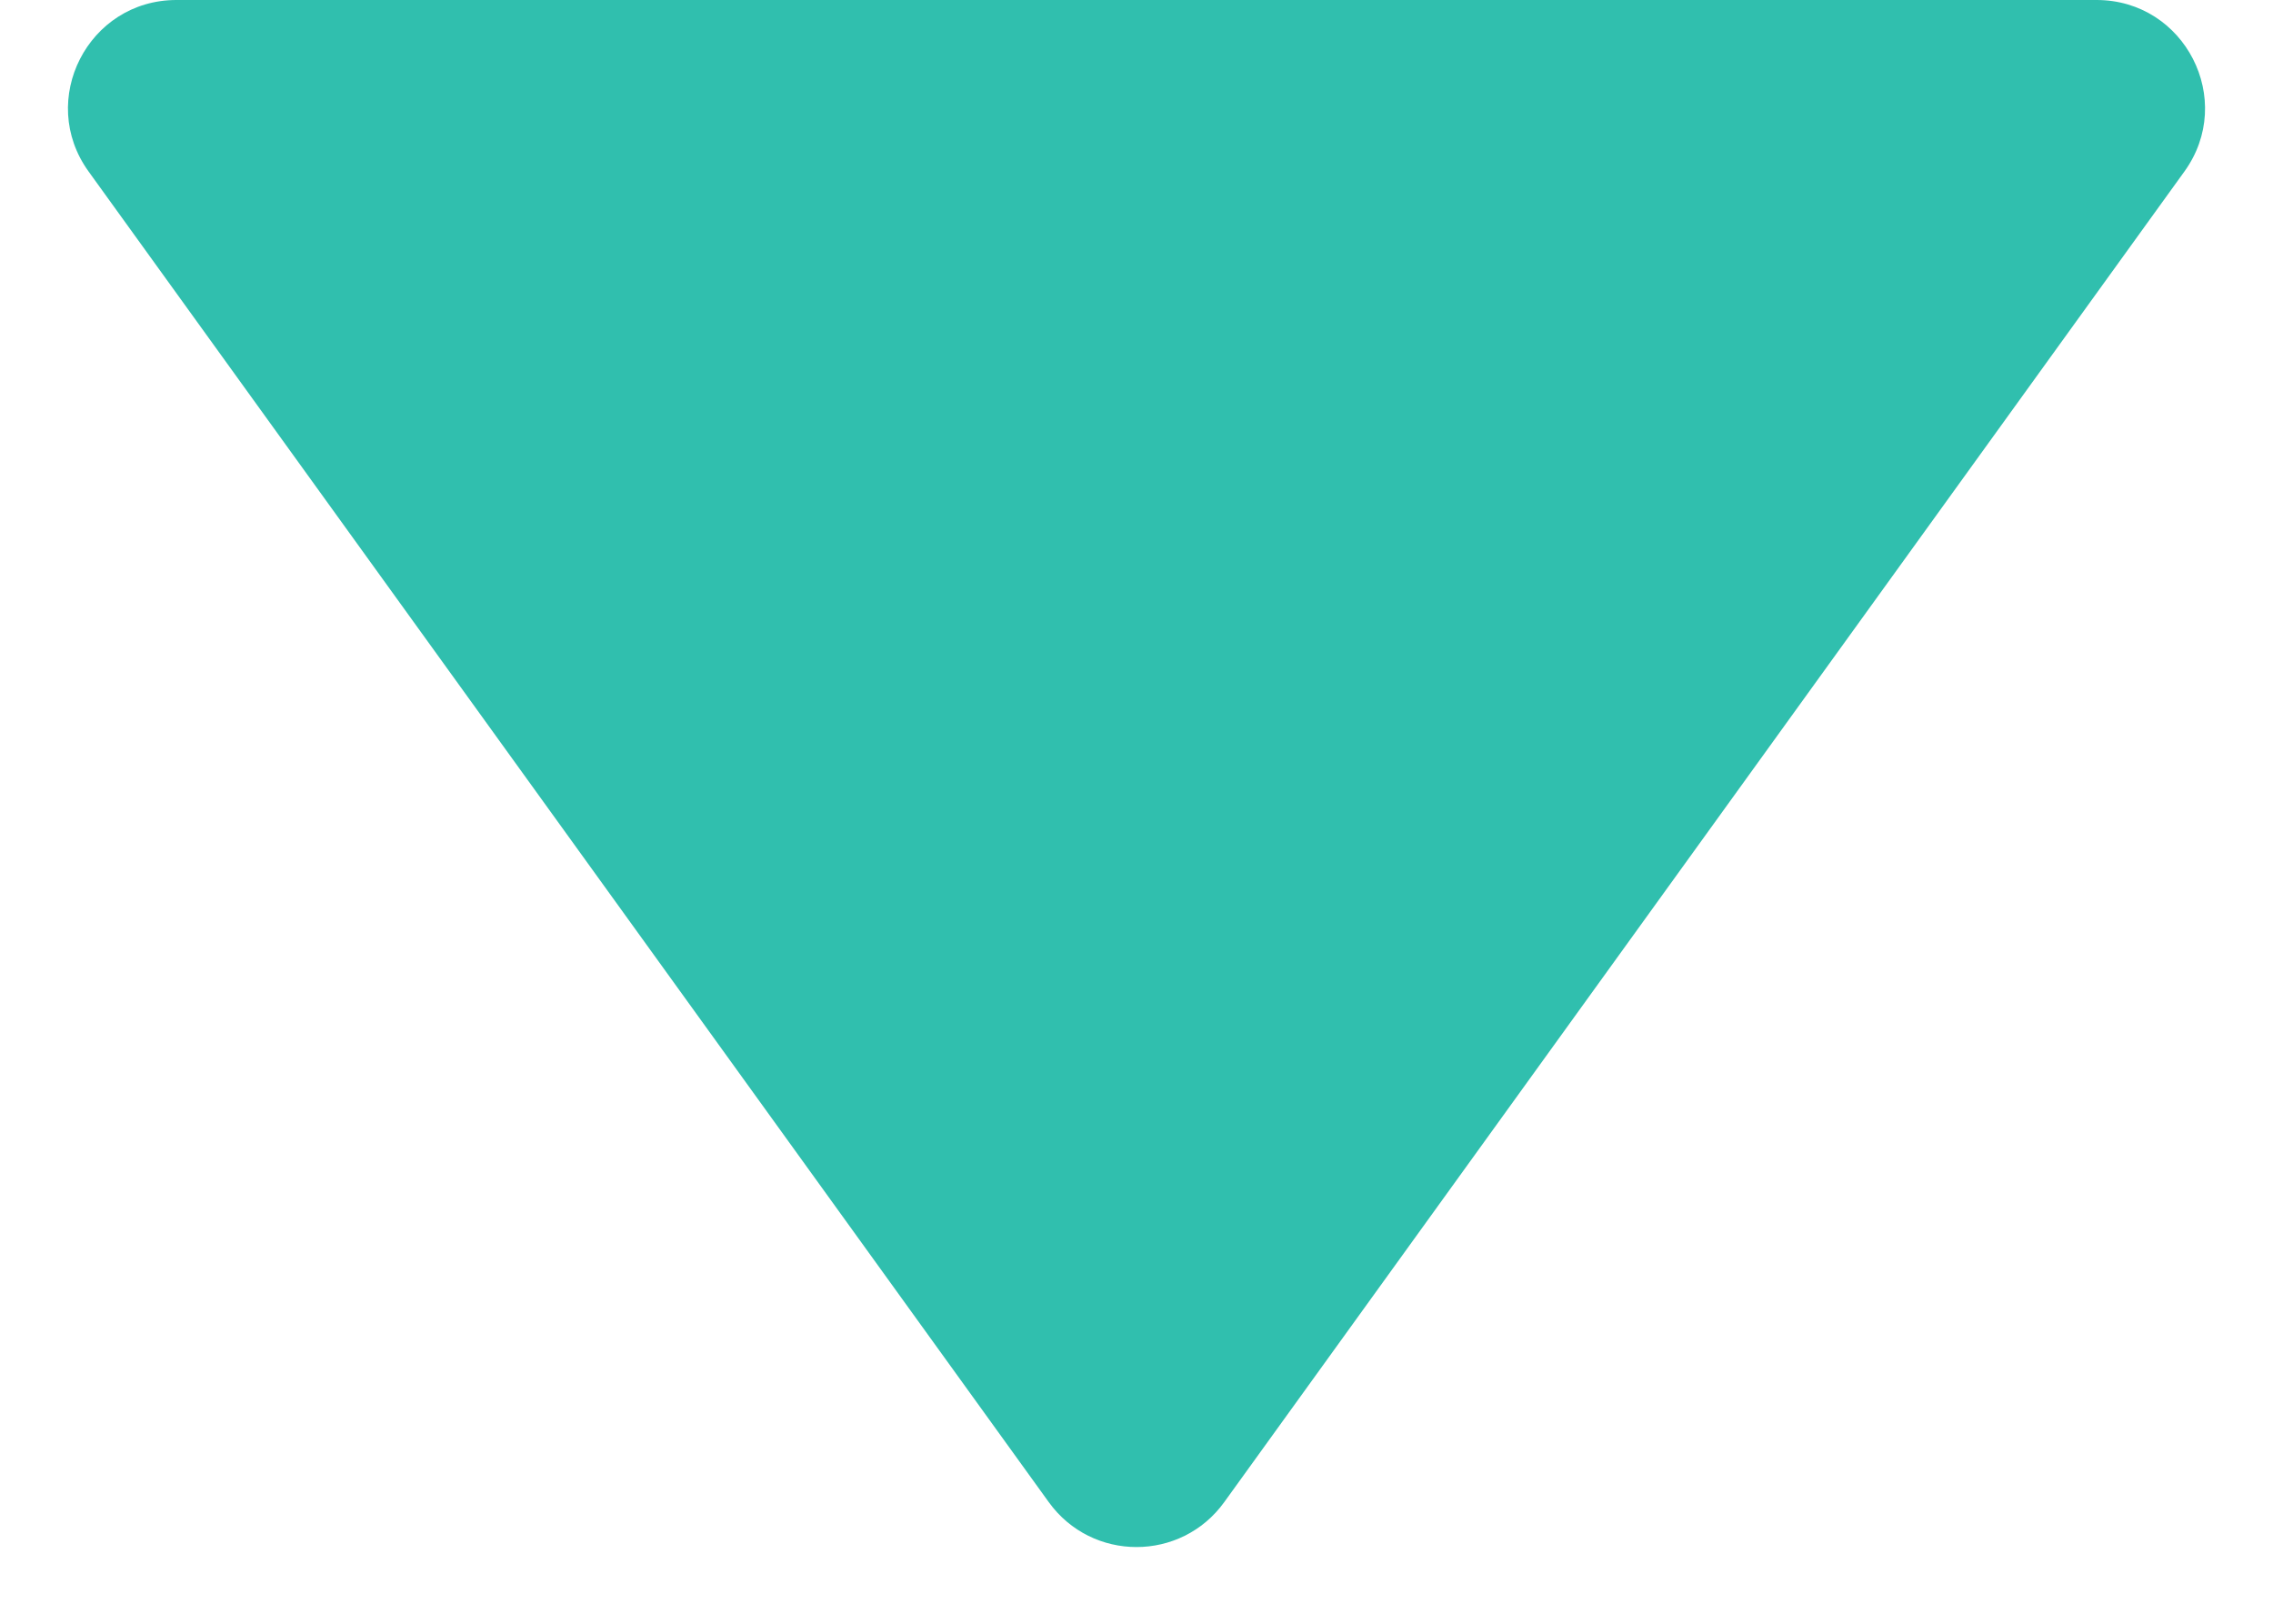
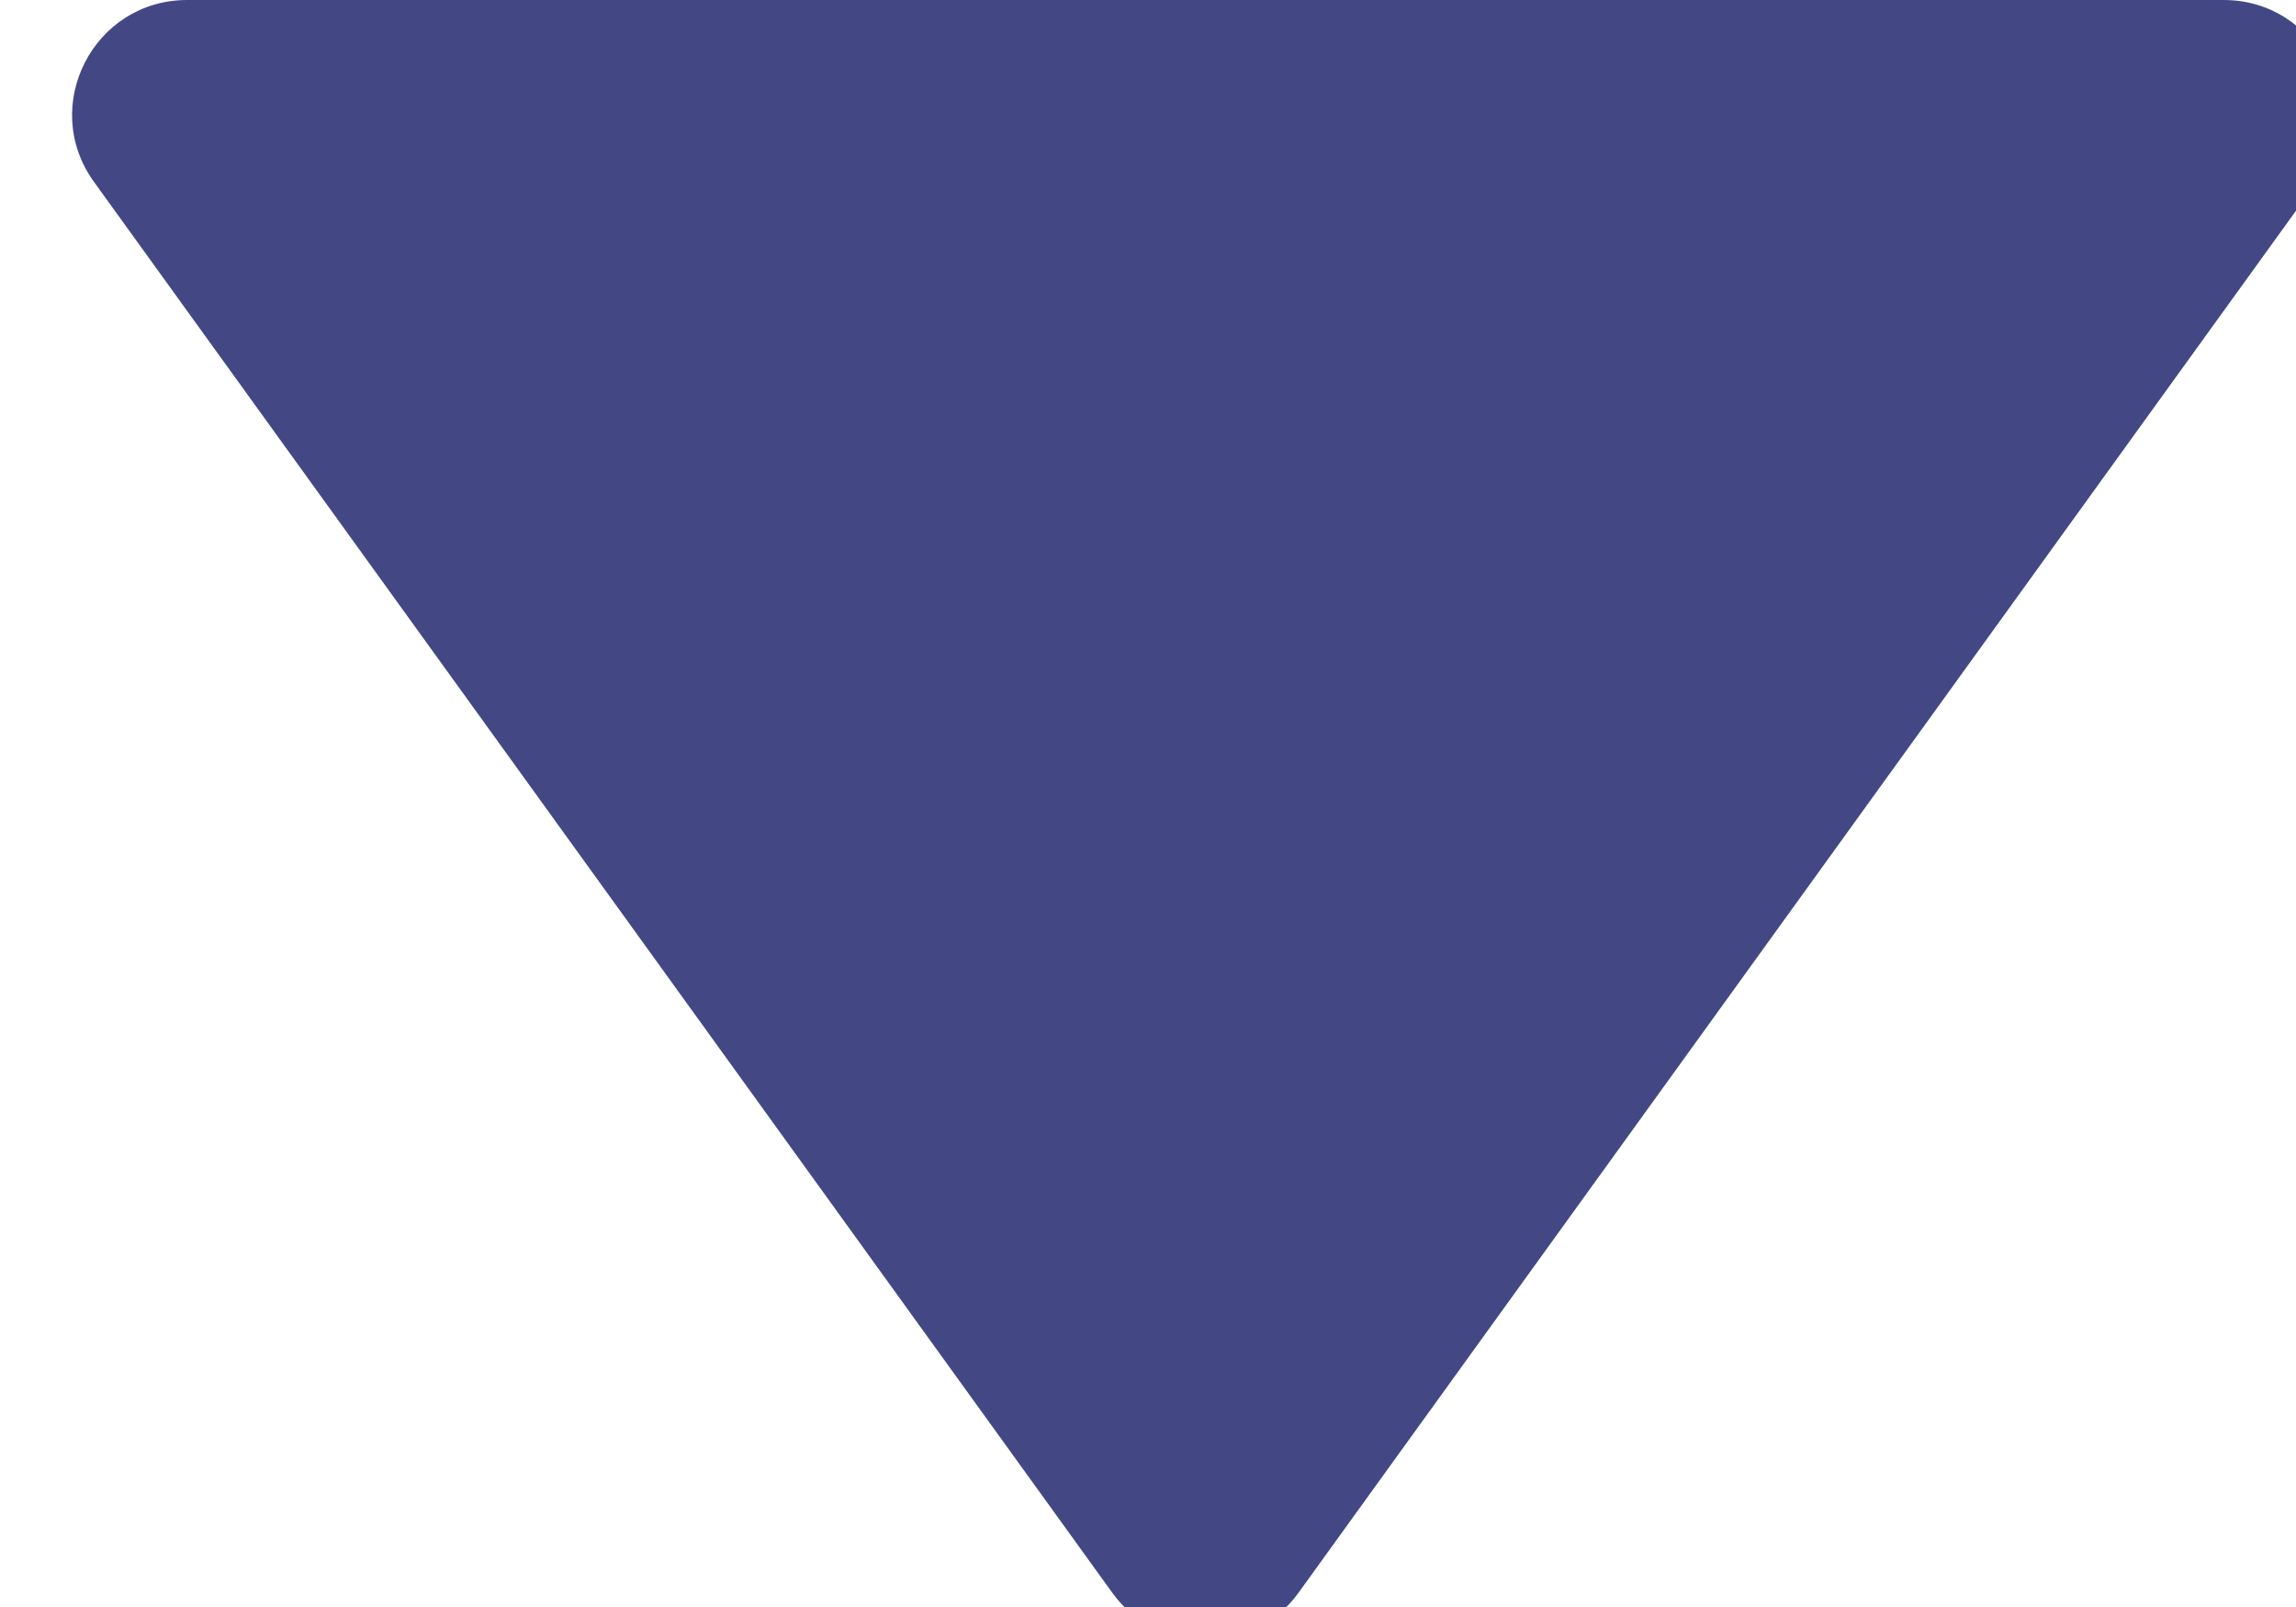
- <svg xmlns="http://www.w3.org/2000/svg" width="21" height="15" viewBox="0 0 21 15" fill="none">
-   <path d="M11.311 13.876C10.912 14.43 10.088 14.43 9.689 13.876L0.819 1.585C0.341 0.924 0.814 0 1.63 0H19.37C20.186 0 20.659 0.924 20.181 1.585L11.311 13.876Z" fill="#30BFAE" />
+ <svg xmlns="http://www.w3.org/2000/svg" width="20" height="14" viewBox="0 0 20 14" fill="none">
+   <path d="M11.311 13.876C10.912 14.43 10.088 14.43 9.689 13.876L0.819 1.585C0.341 0.924 0.814 0 1.63 0H19.37C20.186 0 20.659 0.924 20.181 1.585L11.311 13.876Z" fill="#434885" />
</svg>
